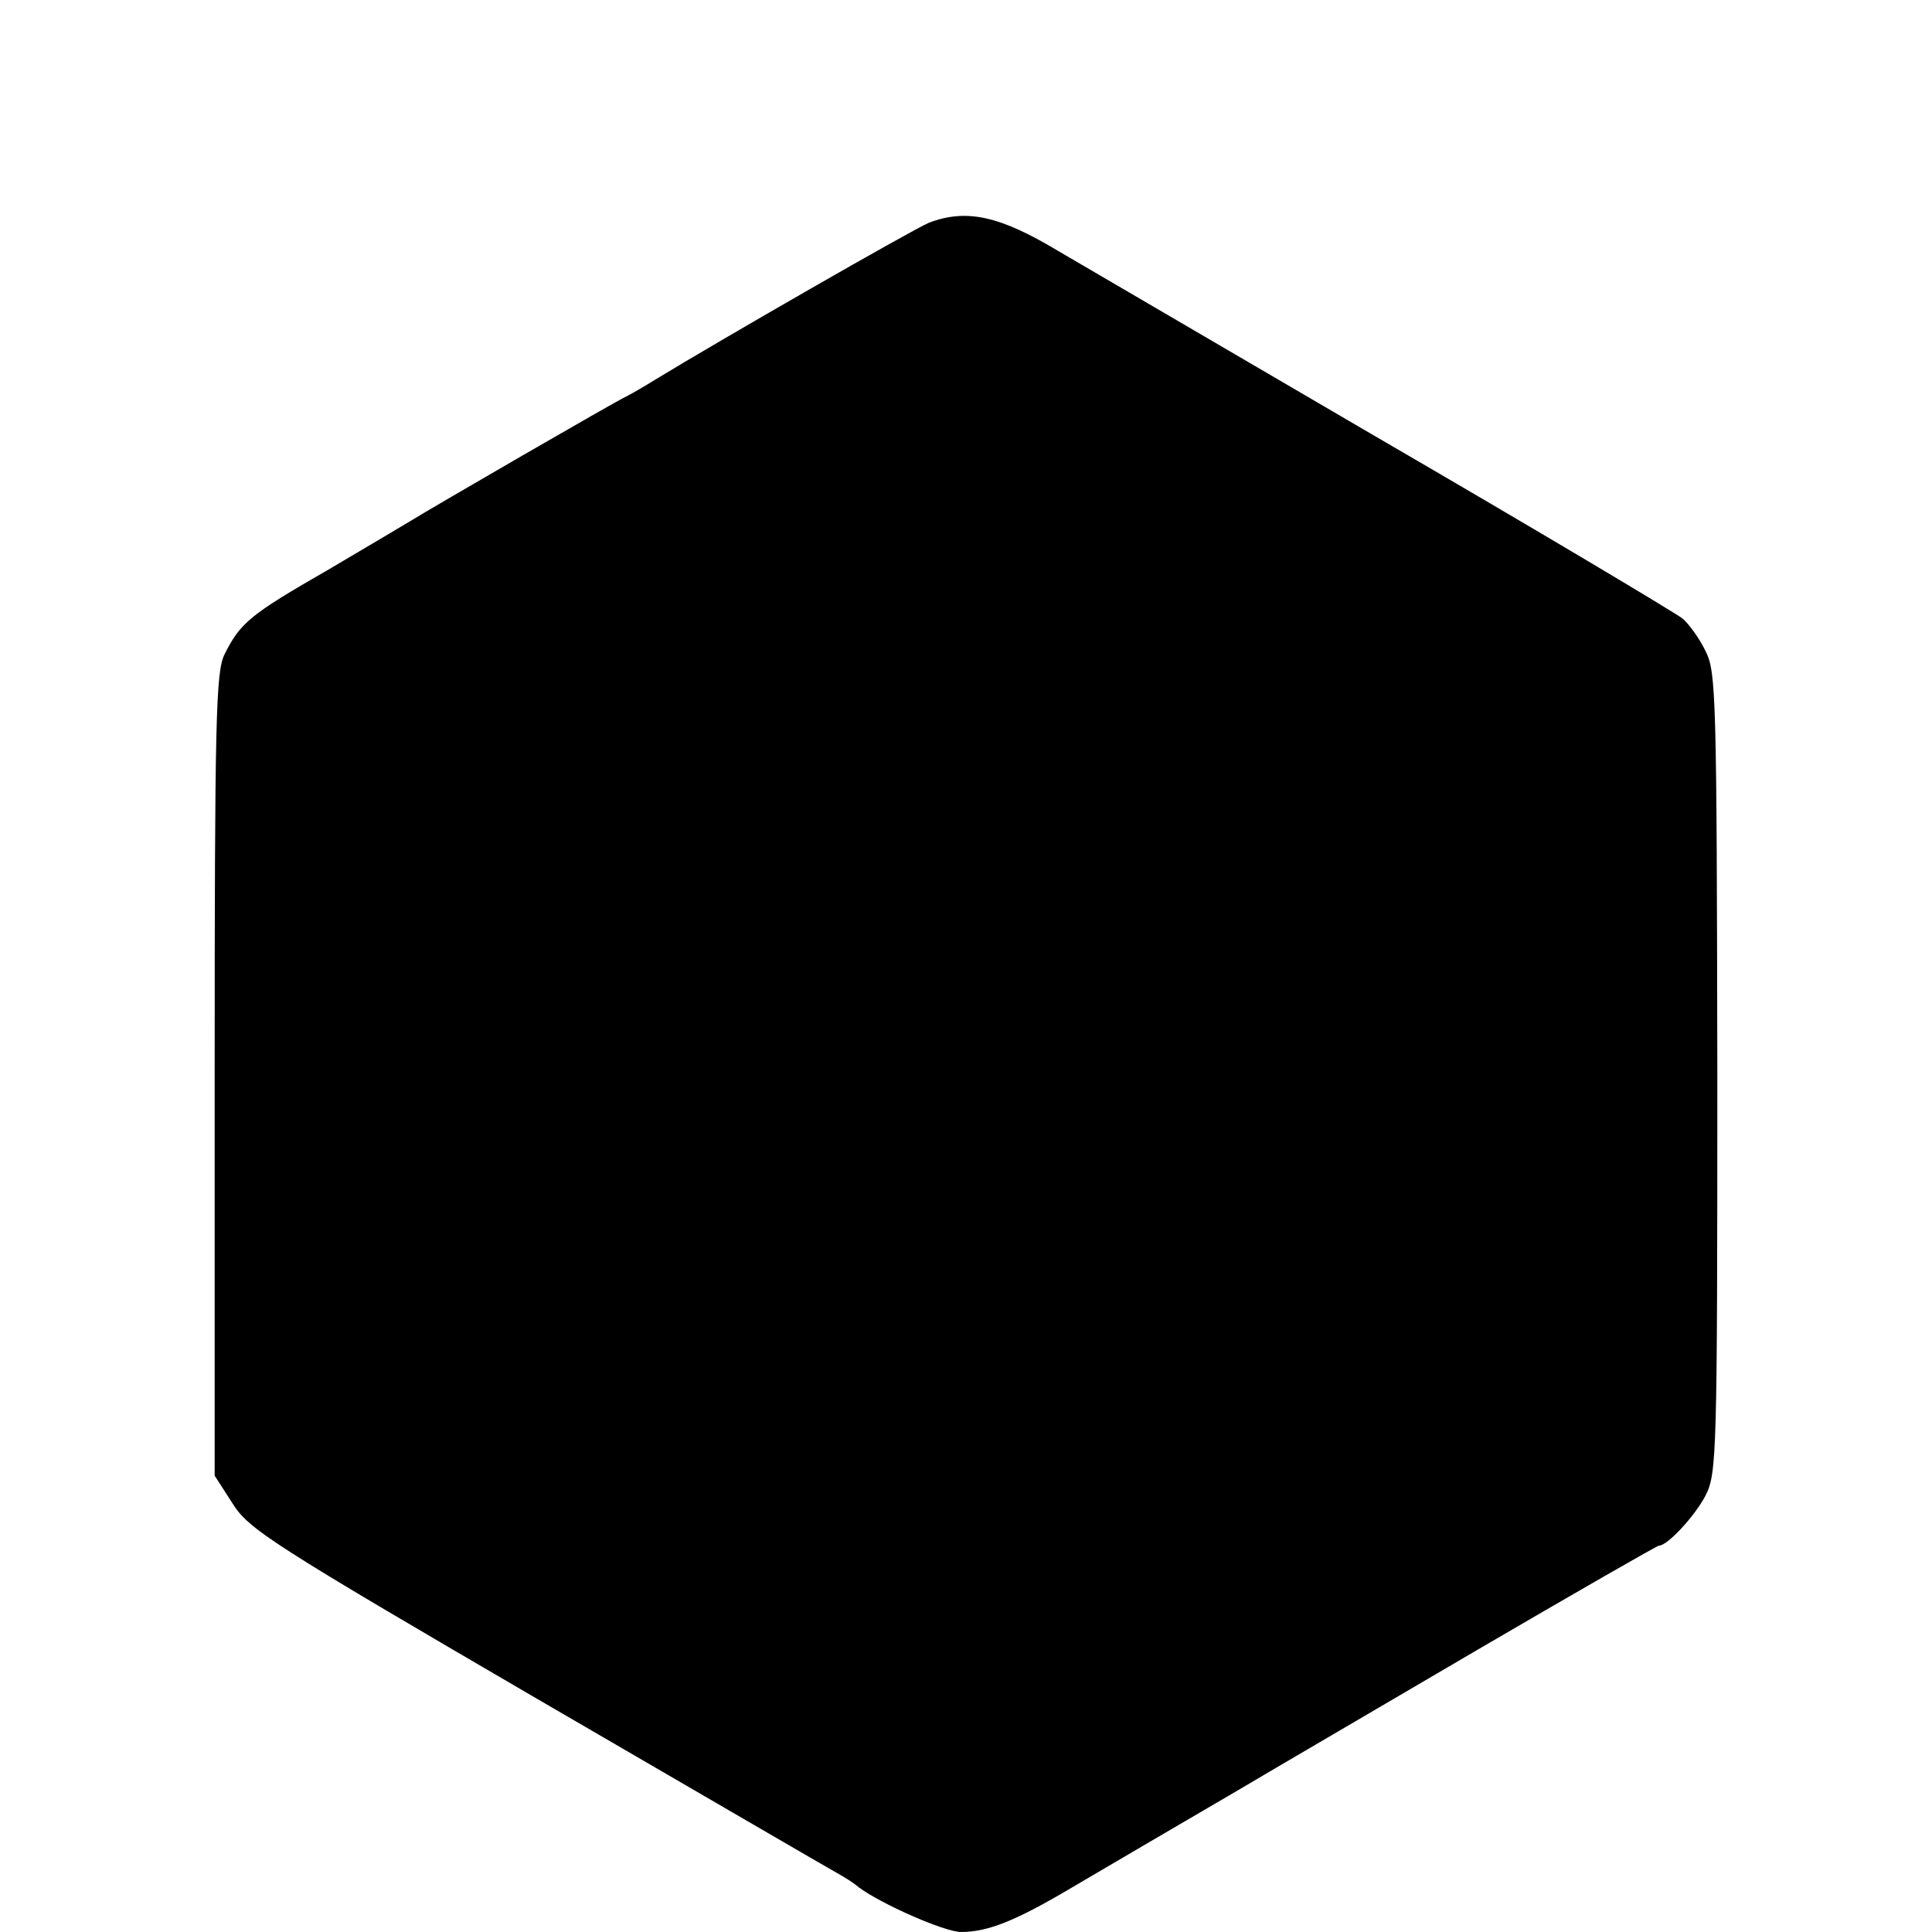
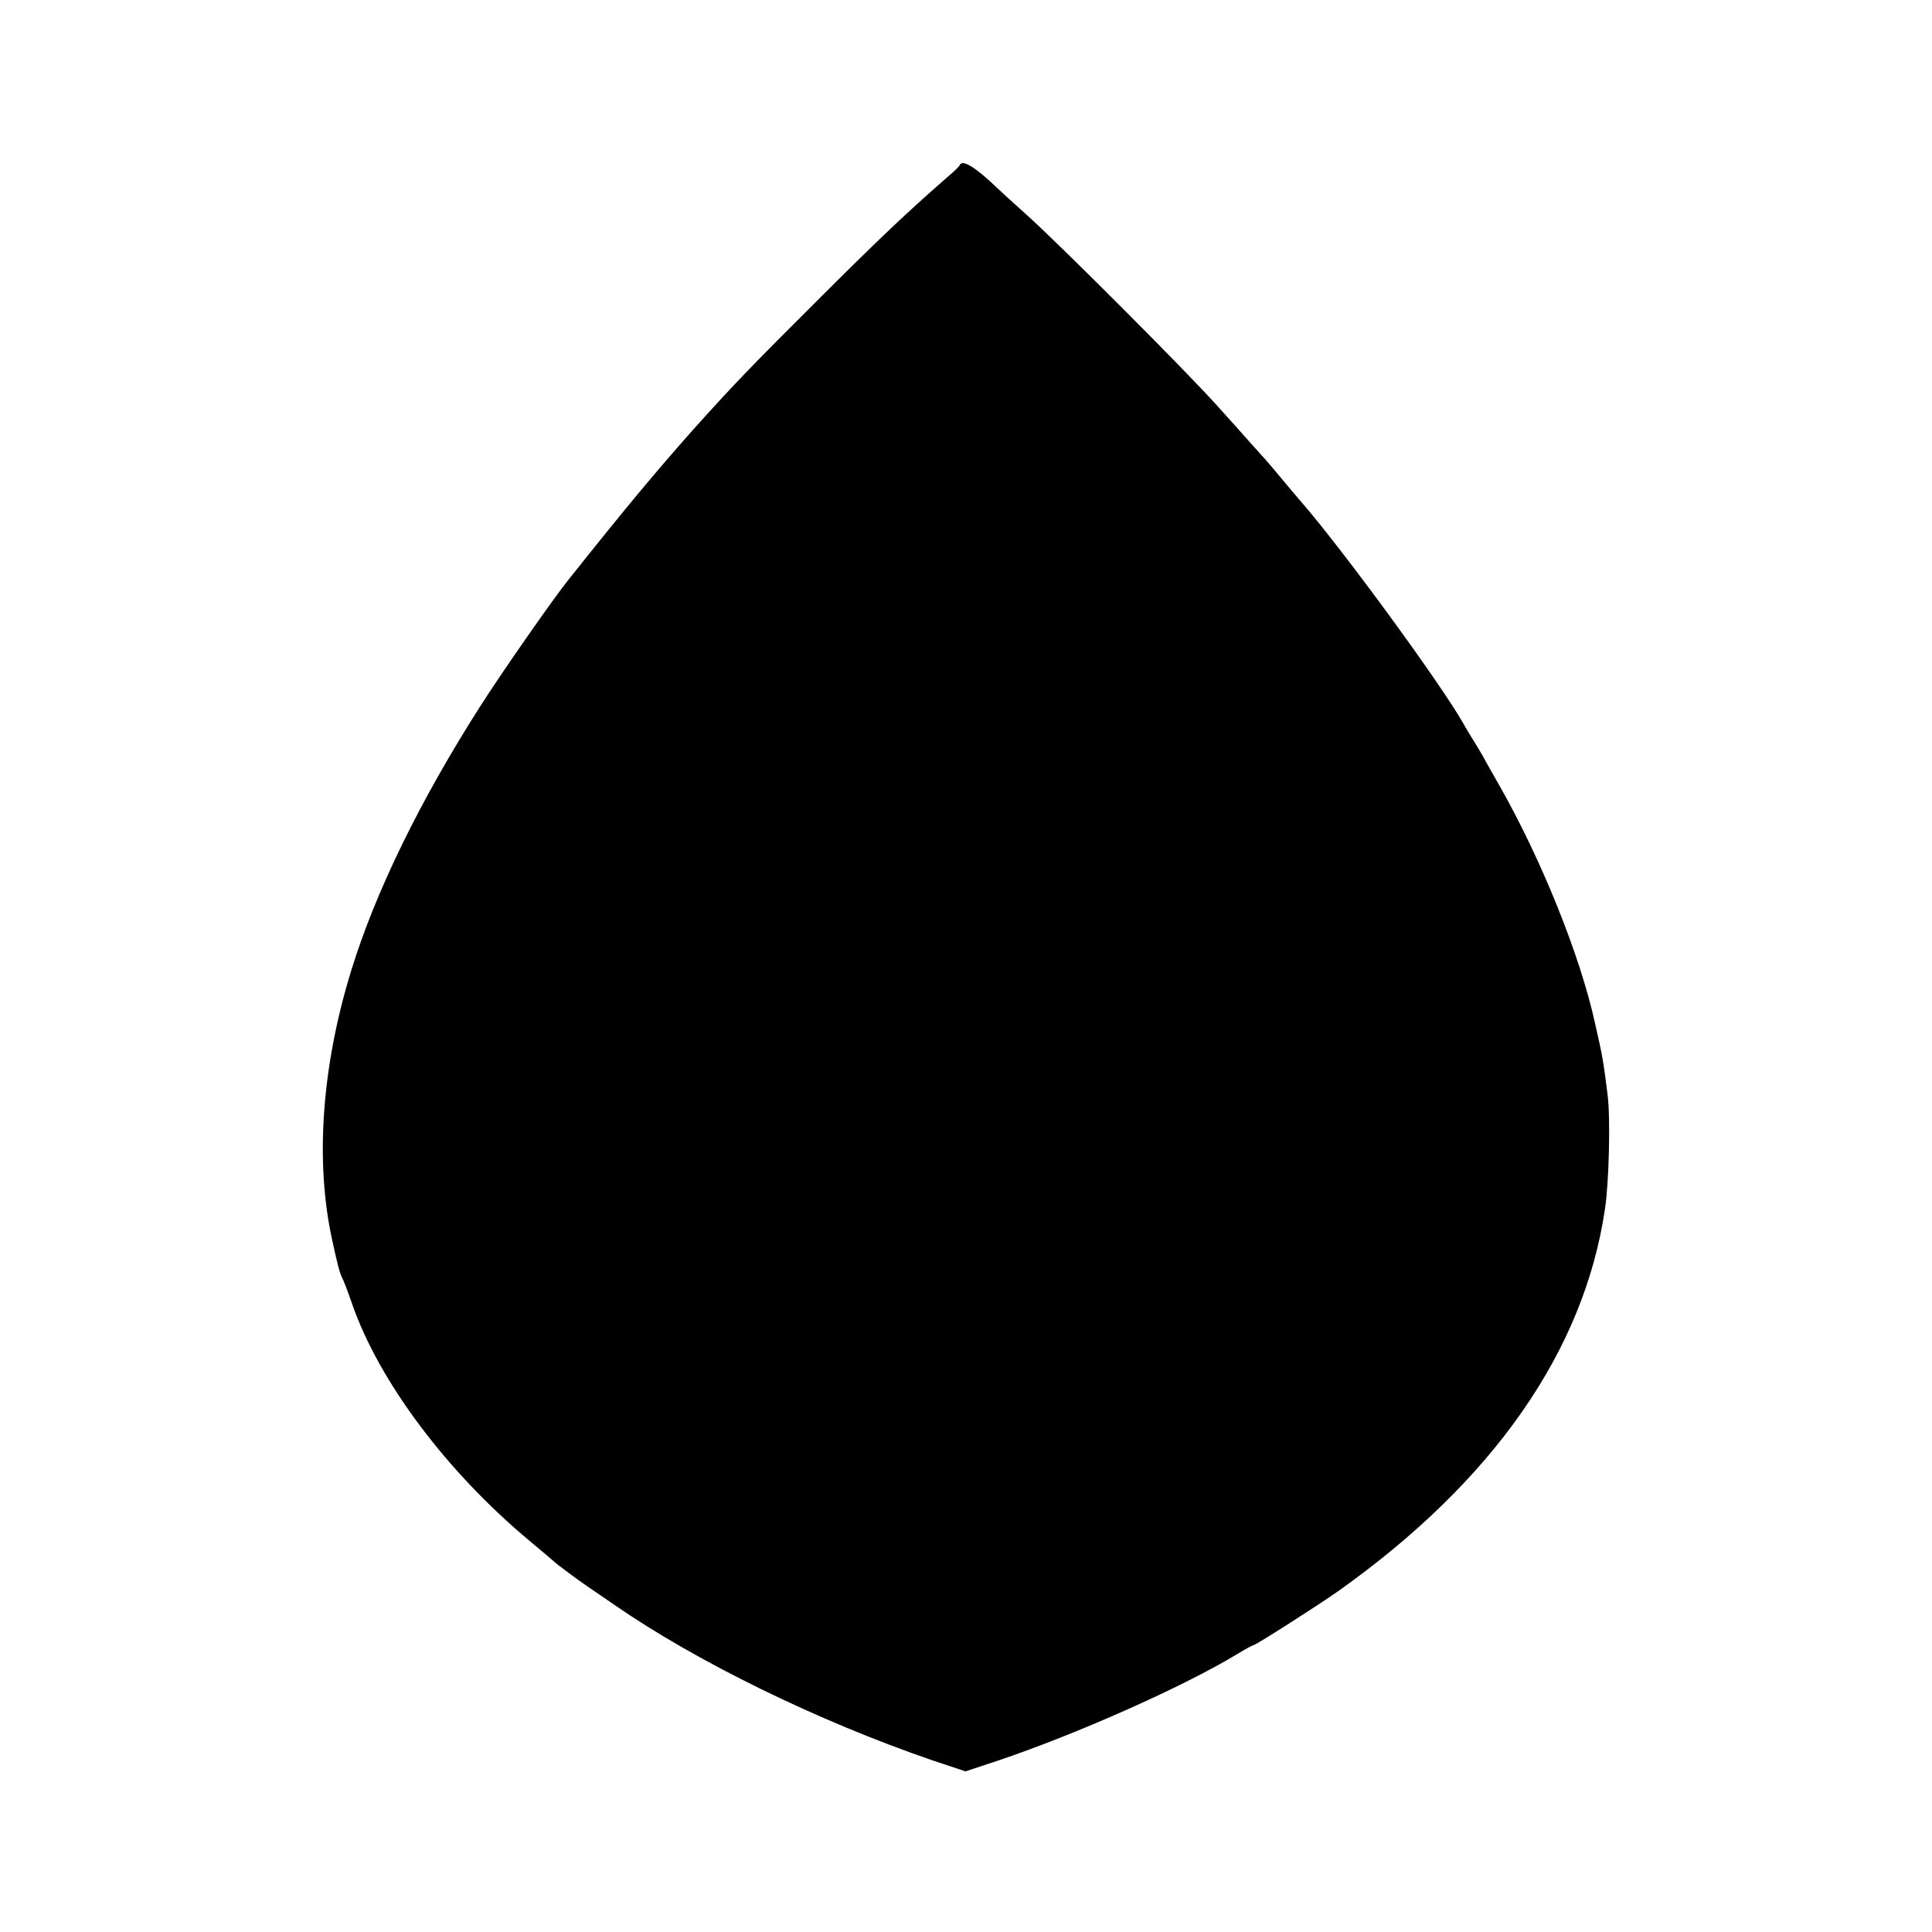
- <svg xmlns="http://www.w3.org/2000/svg" version="1.0" width="315pt" height="315pt" viewBox="0 0 315 315" preserveAspectRatio="xMidYMid meet">
-   <g transform="translate(0,315) scale(0.1,-0.1)" fill="#000000" stroke="none">
-     <path d="M1515 2787 c-25 -10 -342 -192 -450 -258 -16 -10 -37 -22 -45 -26 -14 -6 -318 -182 -350 -202 -8 -5 -69 -41 -135 -80 -127 -73 -143 -86 -169 -138 -14 -29 -16 -103 -16 -686 l0 -653 29 -45 c26 -42 63 -66 497 -319 258 -150 478 -278 489 -284 11 -6 27 -16 35 -23 36 -27 140 -73 167 -73 43 0 88 18 173 68 87 51 148 87 280 164 52 31 227 133 387 227 161 94 295 171 298 171 14 0 59 49 76 82 18 36 19 66 19 689 -1 615 -2 653 -19 687 -10 21 -27 44 -37 53 -11 9 -237 144 -504 299 -267 156 -498 291 -515 301 -95 57 -149 69 -210 46z" />
+ <svg xmlns="http://www.w3.org/2000/svg" version="1.0" width="700pt" height="700pt" viewBox="0 0 700 700" preserveAspectRatio="xMidYMid meet">
+   <g transform="translate(0,700) scale(0.1,-0.1)" fill="#000000" stroke="none">
+     <path d="M3478 6403 c-1 -5 -23 -26 -48 -47 -140 -122 -250 -226 -470 -446 -243 -242 -307 -309 -447 -465 -141 -159 -237 -274 -453 -545 -57 -71 -243 -338 -320 -459 -219 -343 -379 -671 -467 -956 -108 -350 -132 -695 -69 -980 19 -87 27 -118 35 -133 5 -9 22 -53 37 -97 98 -281 342 -607 644 -859 47 -39 87 -73 90 -76 8 -8 82 -63 120 -89 19 -13 62 -42 95 -65 299 -207 739 -422 1156 -565 l117 -39 115 38 c286 96 673 268 868 386 31 19 59 34 62 34 8 0 241 149 307 196 560 398 889 869 965 1383 15 97 20 329 10 411 -16 128 -18 140 -46 263 -54 246 -195 595 -347 862 -25 44 -52 91 -59 105 -8 14 -23 39 -33 55 -11 17 -27 44 -36 60 -80 143 -437 631 -588 805 -17 20 -49 57 -71 84 -22 27 -49 58 -60 71 -11 12 -36 40 -55 61 -19 22 -73 82 -120 134 -107 120 -576 590 -694 695 -49 44 -94 85 -101 92 -79 76 -127 106 -137 86z" />
  </g>
</svg>
